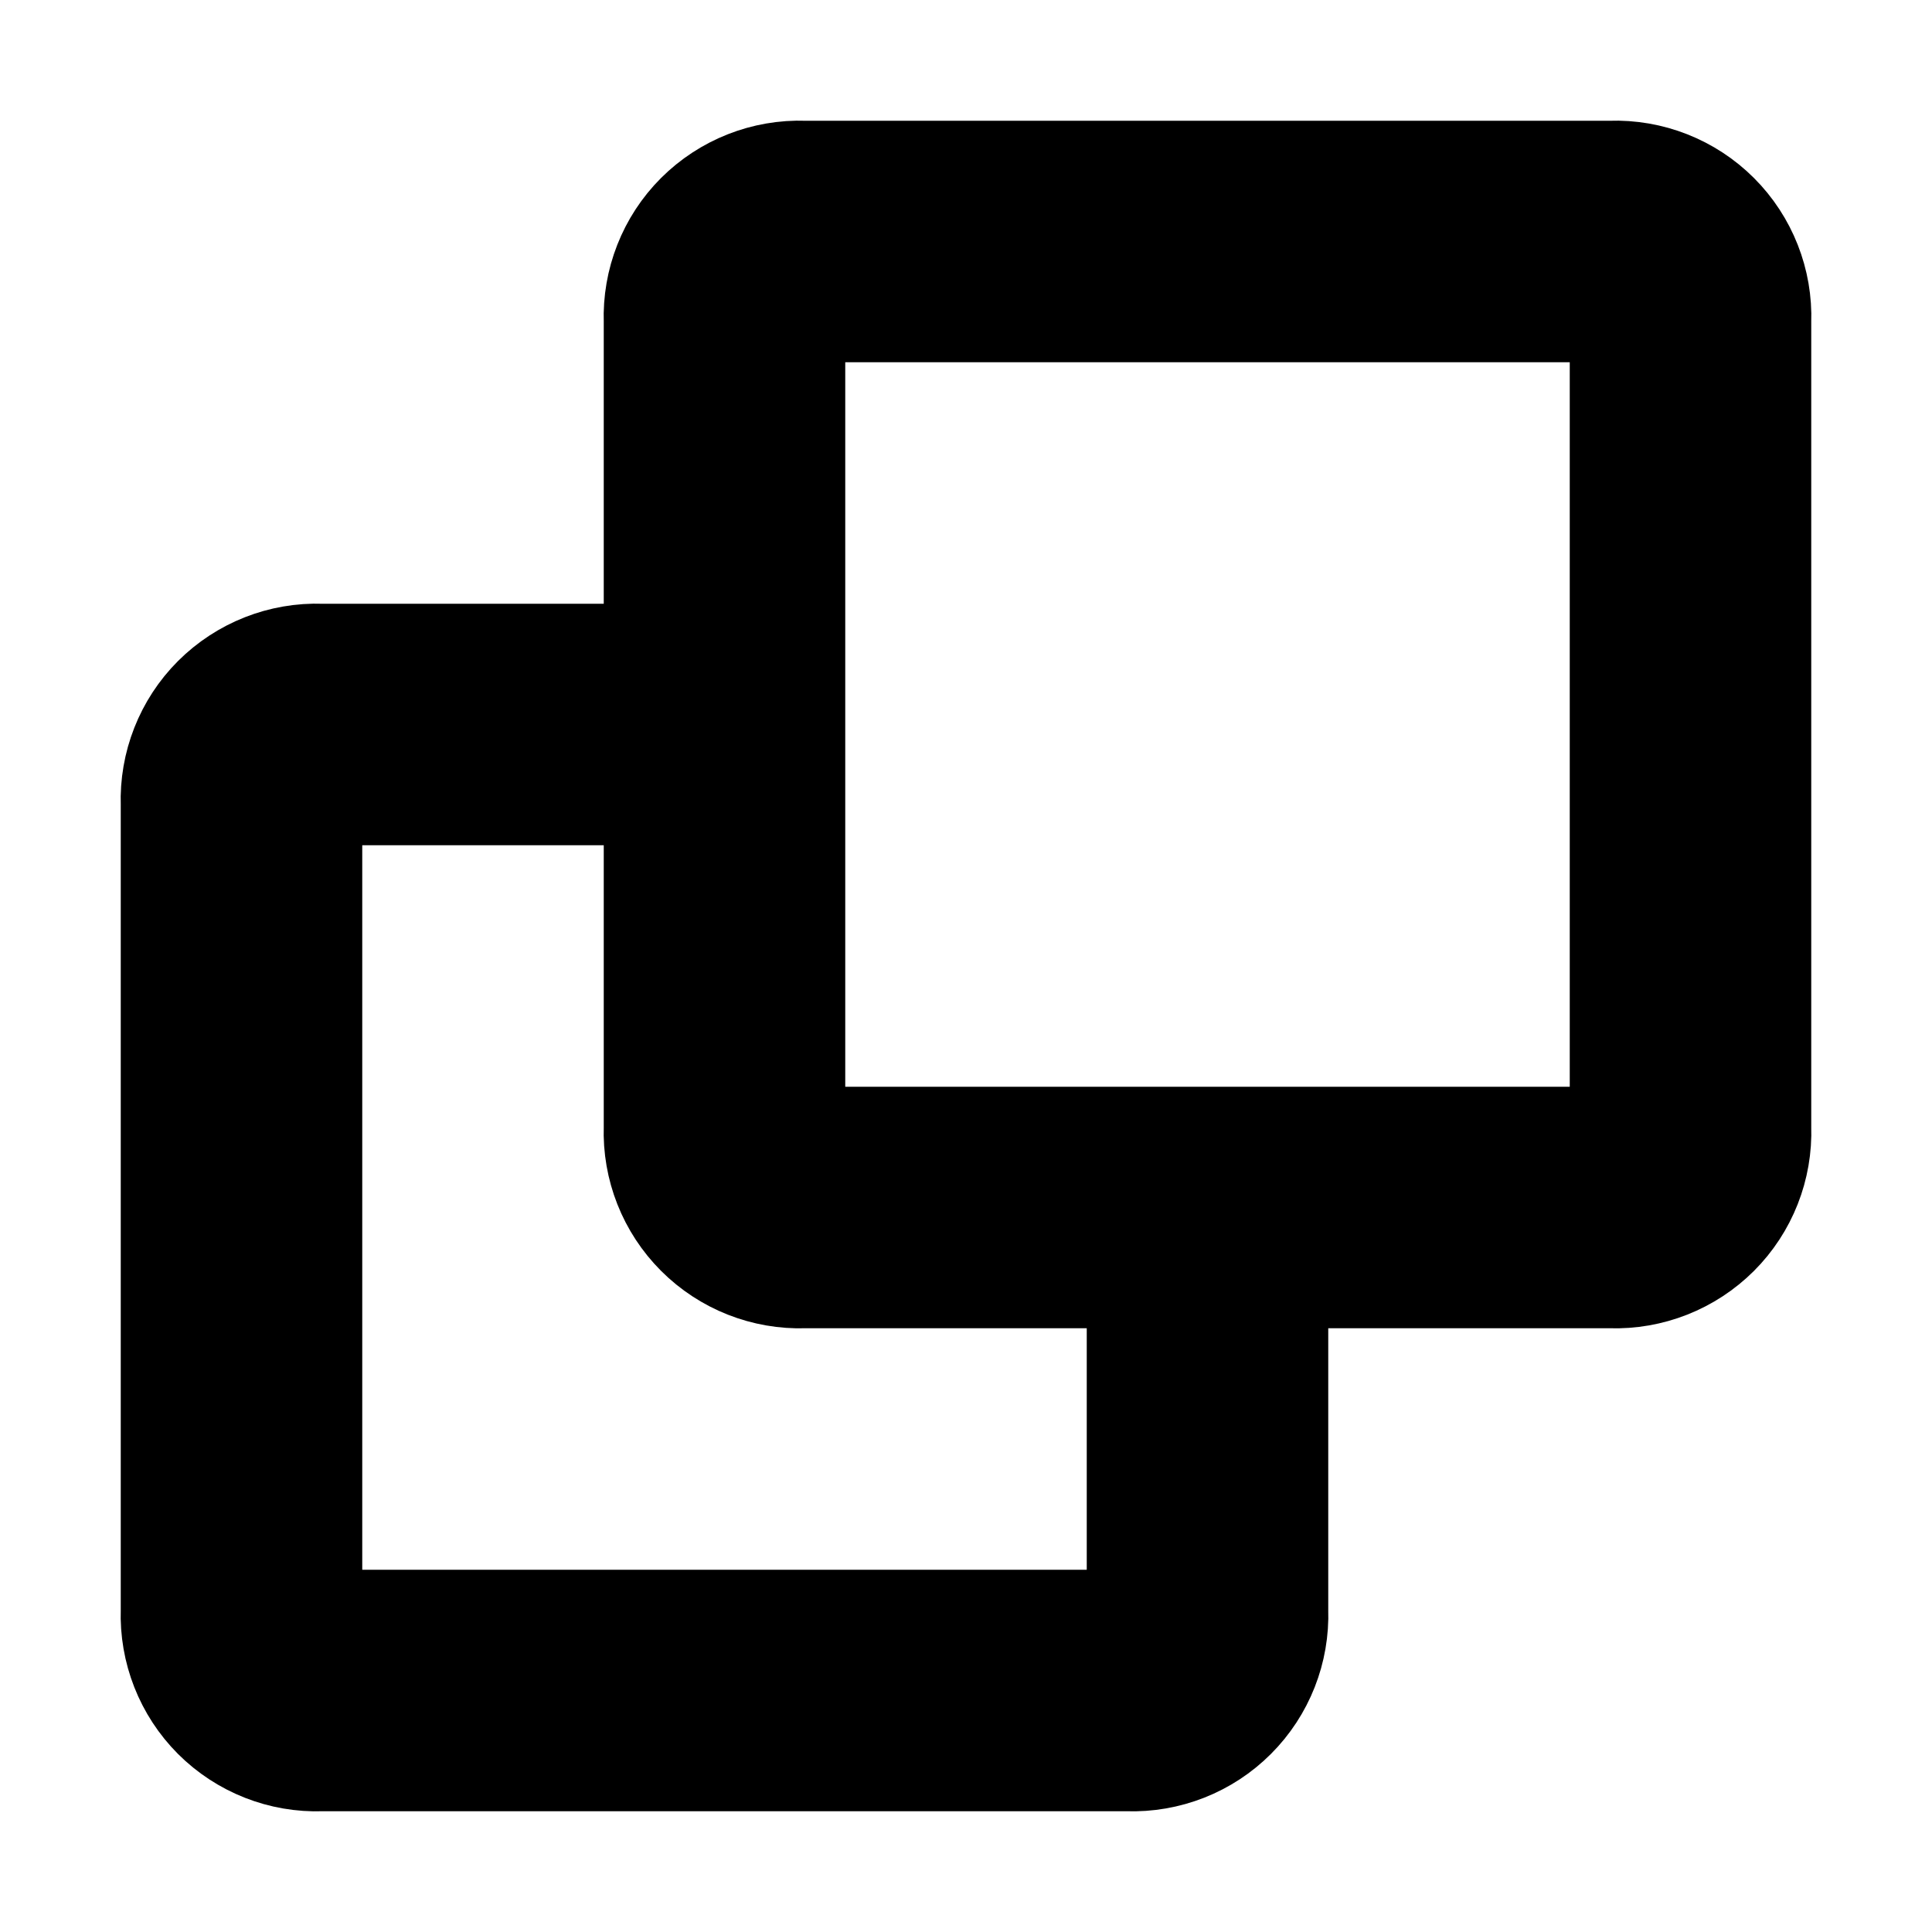
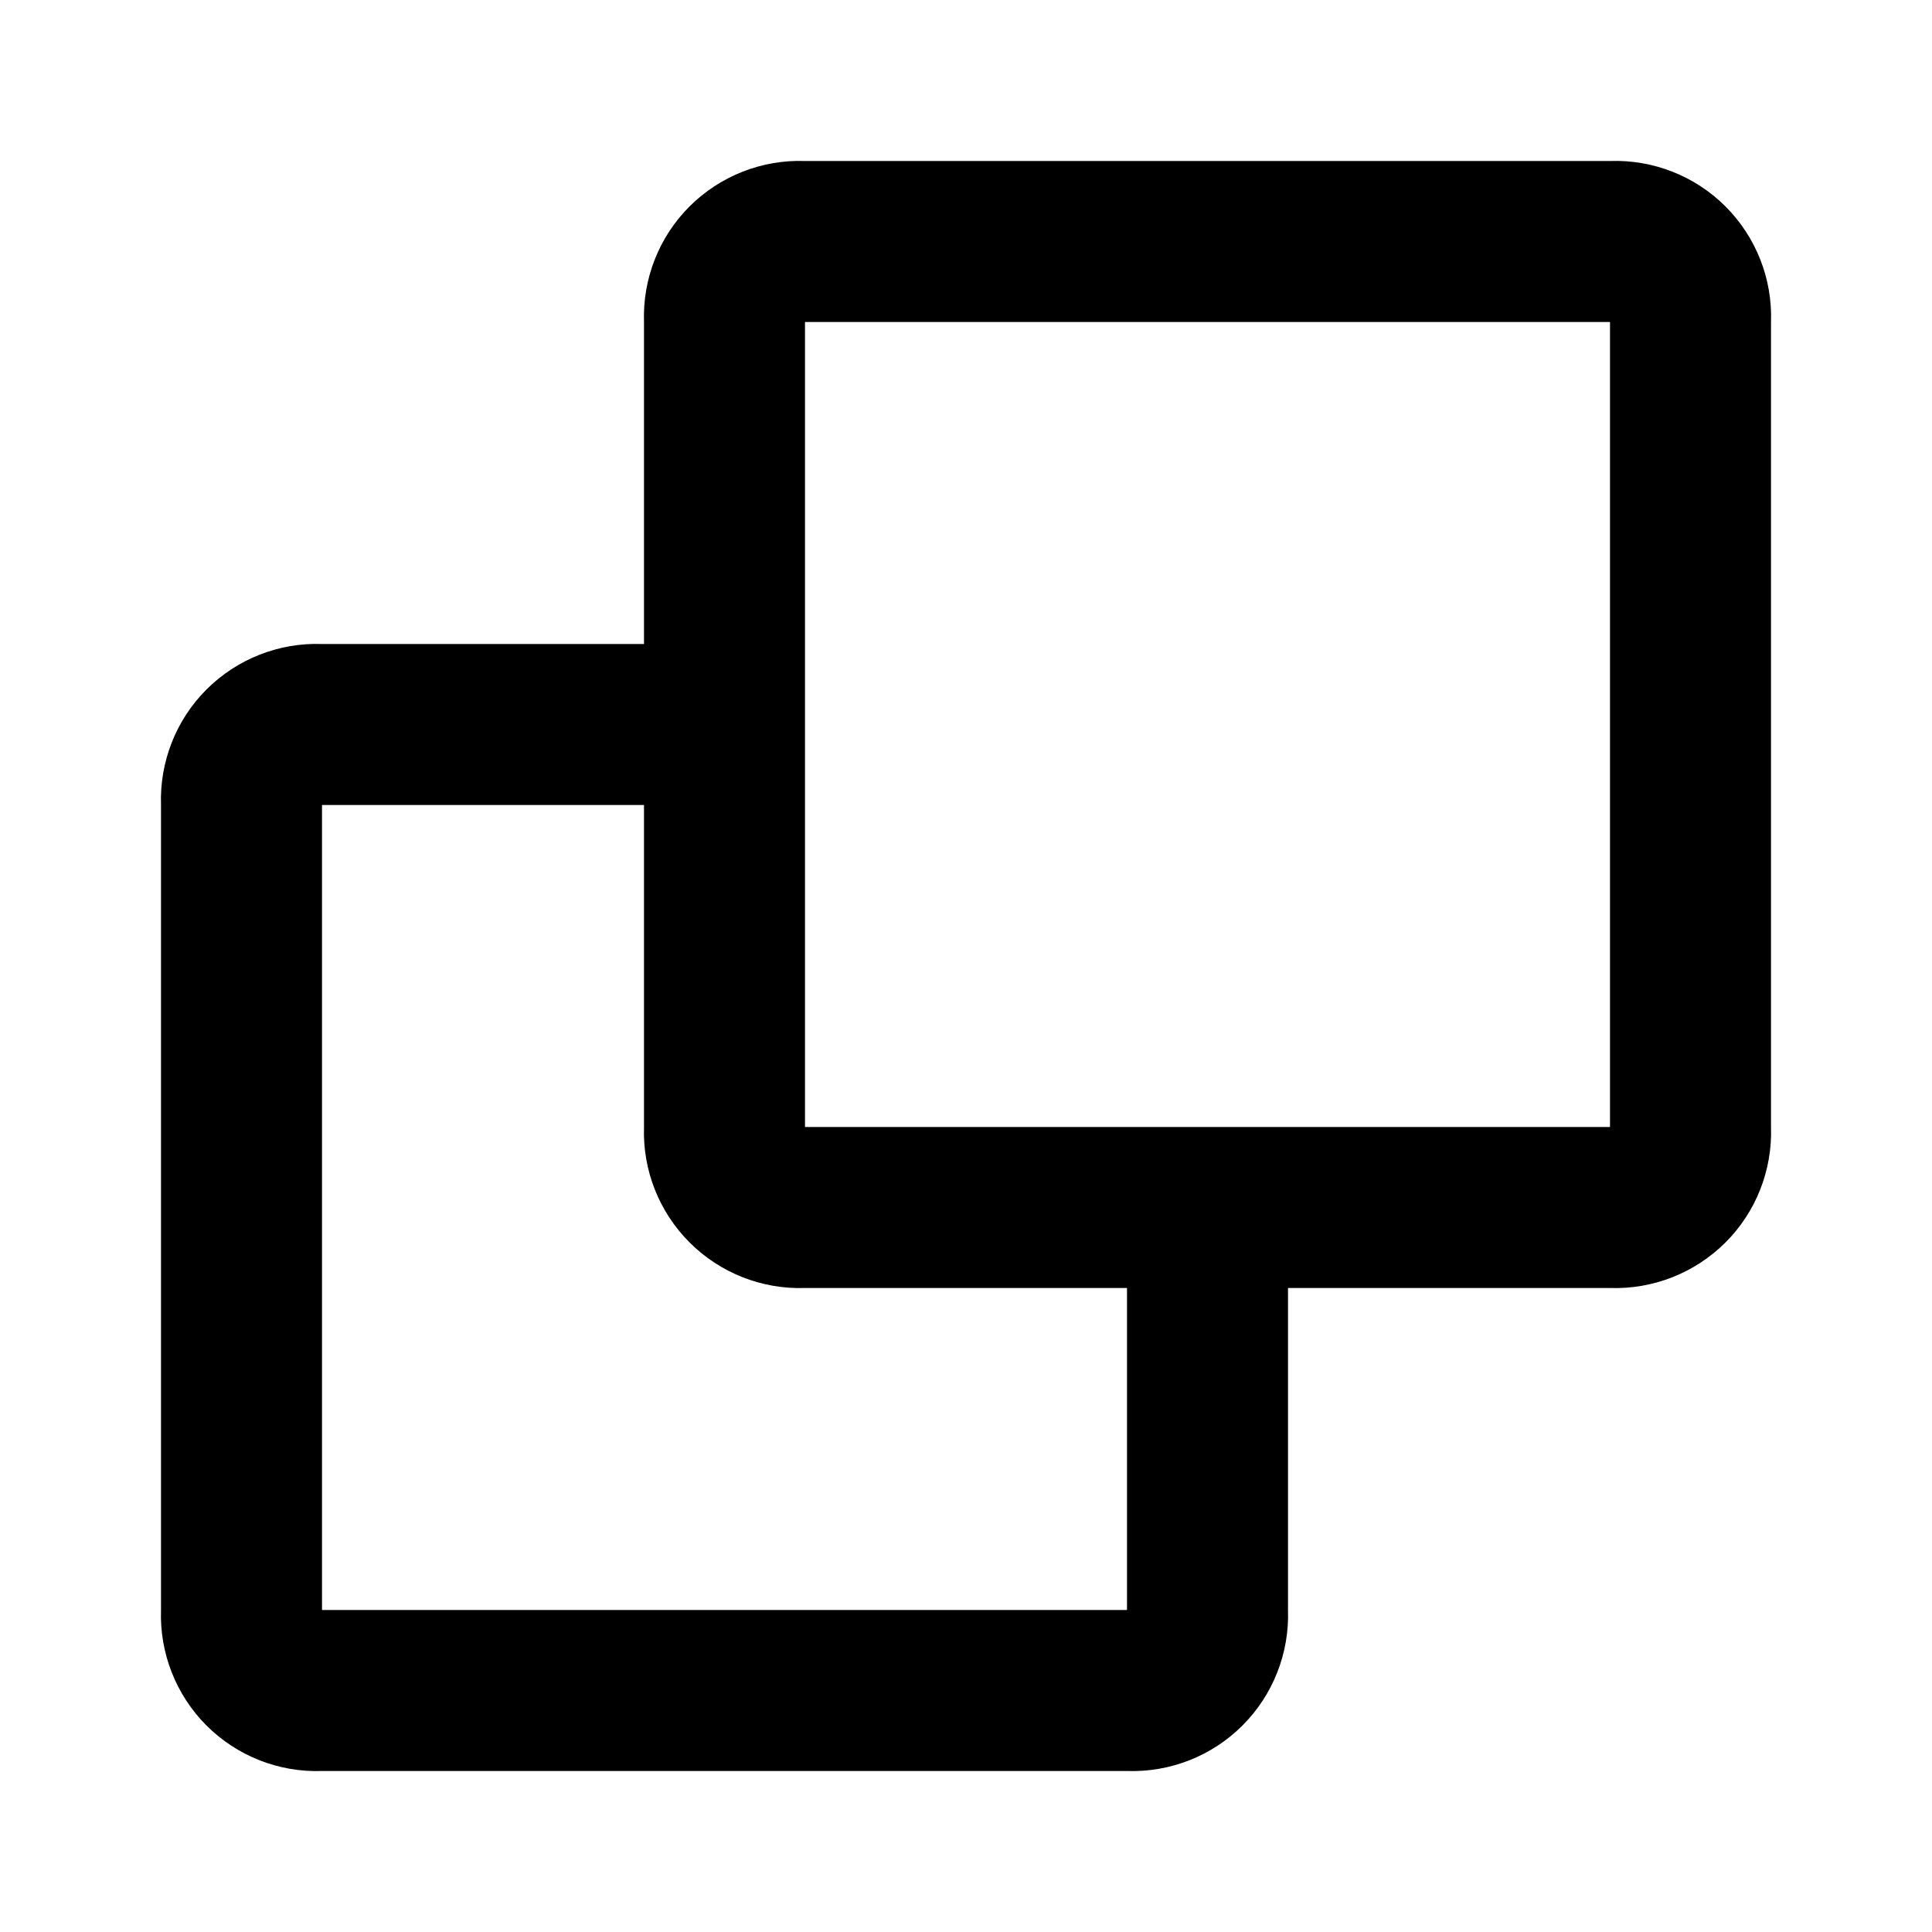
- <svg xmlns="http://www.w3.org/2000/svg" viewBox="0 0 24 24" fill="none" stroke="currentColor">
+ <svg xmlns="http://www.w3.org/2000/svg" viewBox="0 0 24 24" fill="none">
  <path d="M14 22H4C3.464 22.019 2.945 21.814 2.565 21.435C2.186 21.055 1.982 20.536 2 20V10C1.982 9.464 2.186 8.944 2.565 8.565C2.945 8.186 3.464 7.981 4 8H8V4C7.982 3.464 8.186 2.944 8.565 2.565C8.945 2.186 9.464 1.981 10 2H20C20.536 1.981 21.056 2.186 21.435 2.565C21.814 2.944 22.019 3.464 22 4V14C22.018 14.536 21.814 15.055 21.435 15.434C21.055 15.813 20.536 16.018 20 16H16V20C16.018 20.536 15.814 21.055 15.435 21.434C15.056 21.814 14.536 22.018 14 22ZM4 10V20H14V16H10C9.464 16.018 8.945 15.813 8.566 15.434C8.187 15.055 7.982 14.536 8 14V10H4ZM10 4V14H20V4H10Z" fill="currentColor" />
</svg>
